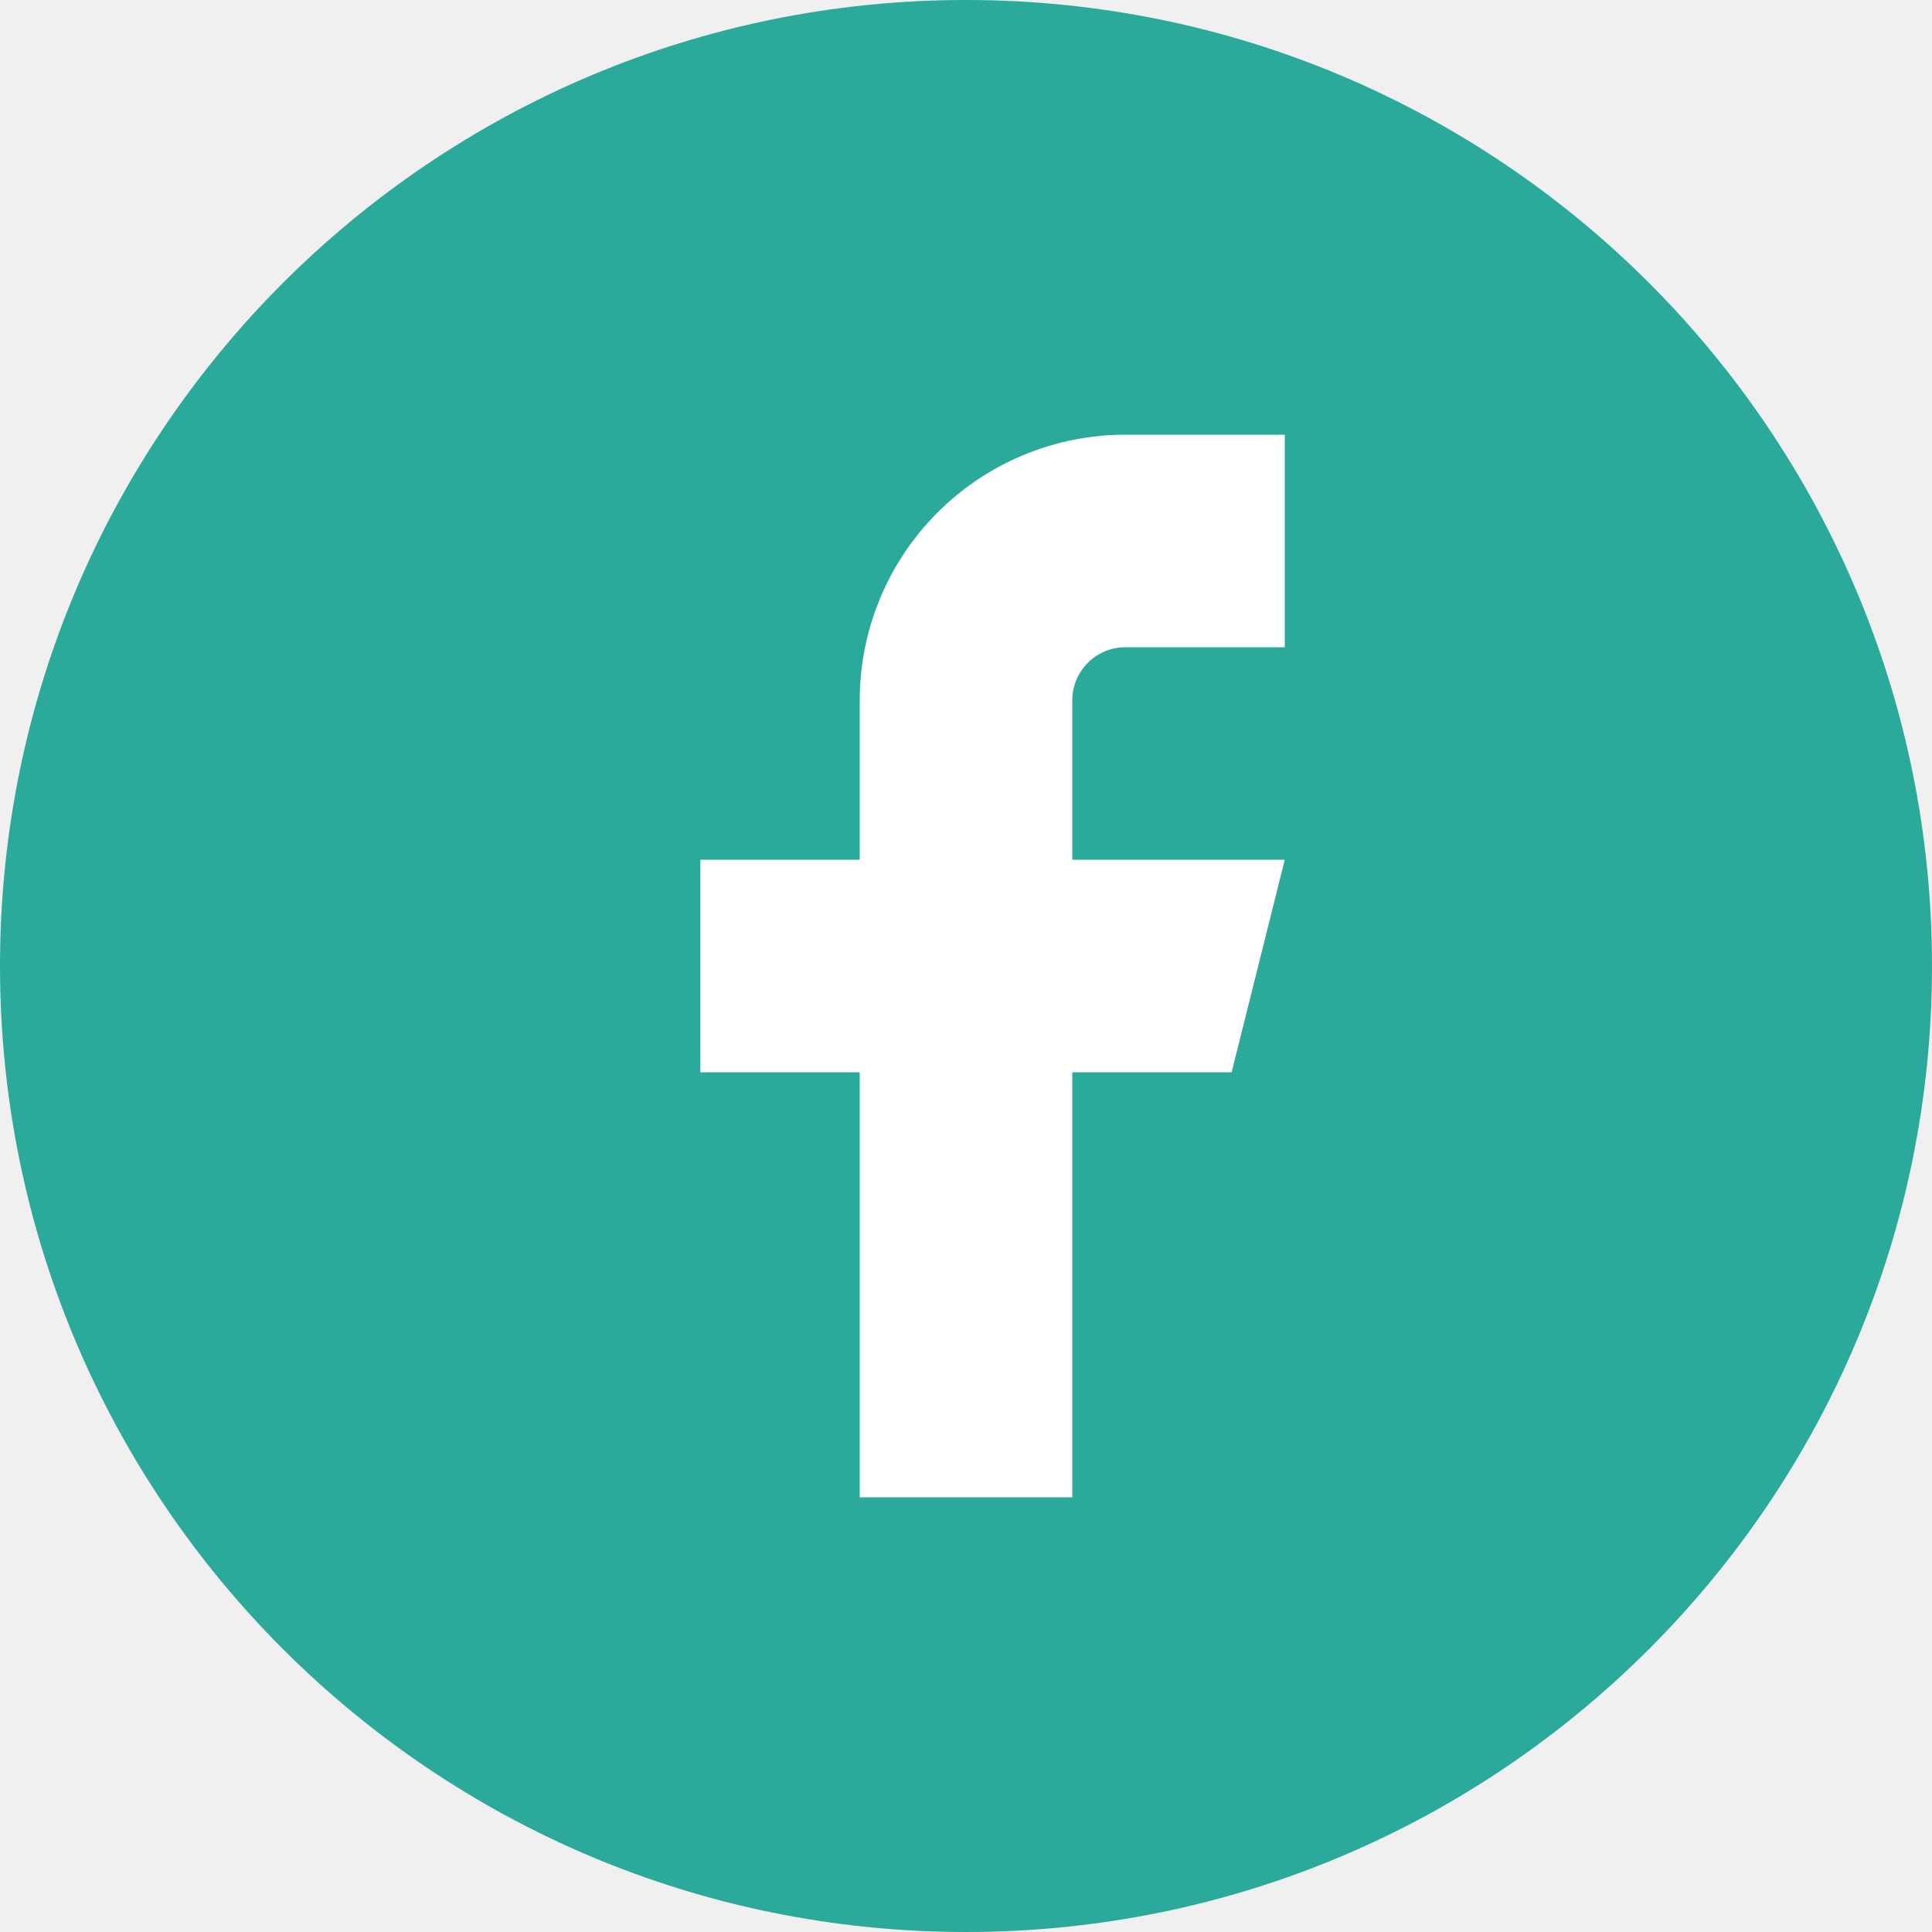
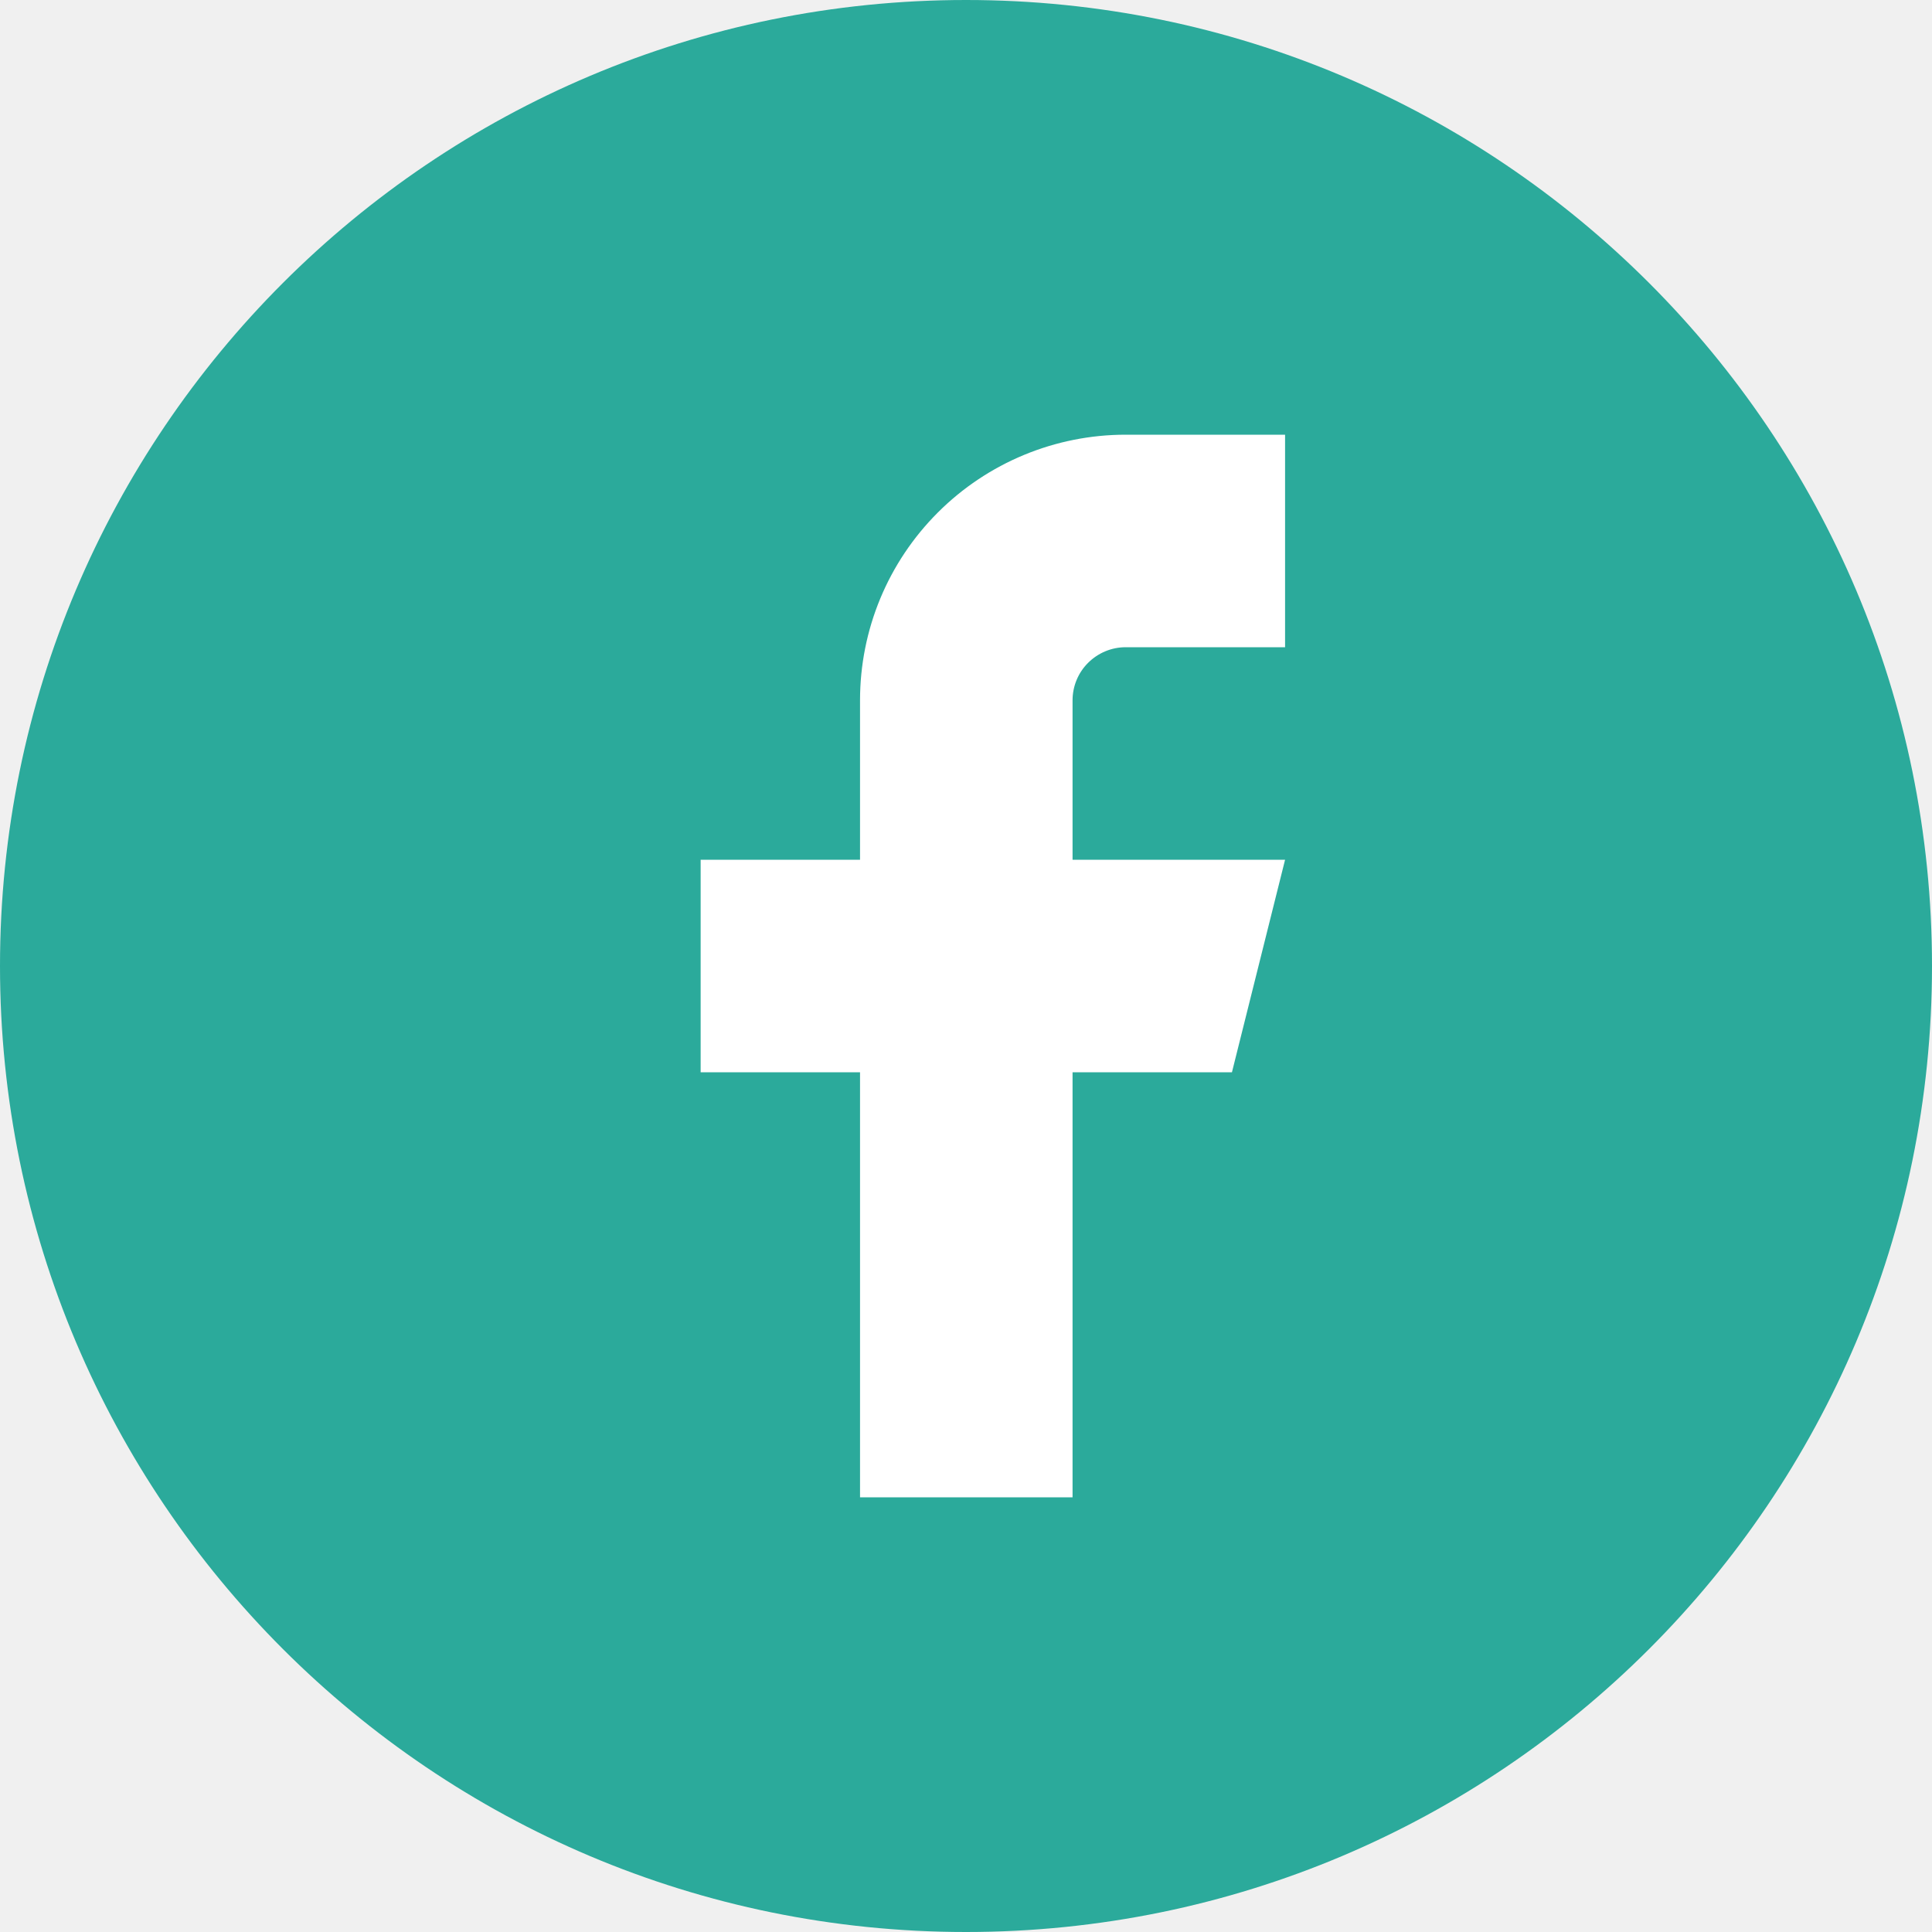
- <svg xmlns="http://www.w3.org/2000/svg" width="66" height="66" viewBox="0 0 66 66" fill="none">
-   <circle cx="33" cy="33" r="33" fill="#2BAA9B" />
-   <path d="M43.89 14.85H38.445C36.038 14.85 33.73 15.806 32.028 17.508C30.326 19.21 29.37 21.518 29.37 23.925V29.37H23.925V36.63H29.37V51.15H36.63V36.63H42.075L43.89 29.37H36.63V23.925C36.63 23.444 36.822 22.982 37.162 22.642C37.502 22.301 37.964 22.11 38.445 22.11H43.89V14.85Z" fill="white" />
+ <svg xmlns="http://www.w3.org/2000/svg" width="66" height="66" fill="none">
+   <circle cx="33" cy="33" r="33" fill="#2baa9b" />
+   <path d="M43.9 14.85h-5.445c-2.407 0-4.715.956-6.417 2.658s-2.658 4-2.658 6.417v5.445h-5.445v7.26h5.445v14.52h7.26V36.63h5.445l1.815-7.26h-7.26v-5.445c0-.48.19-.943.532-1.283s.802-.532 1.283-.532H43.9v-7.26z" fill="#fff" />
</svg>
